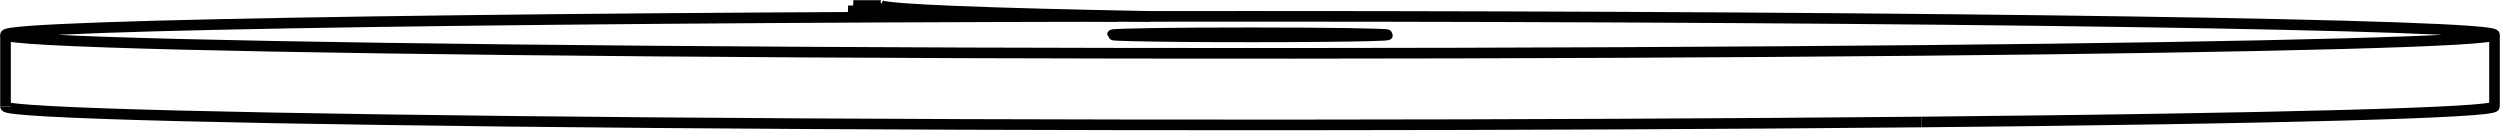
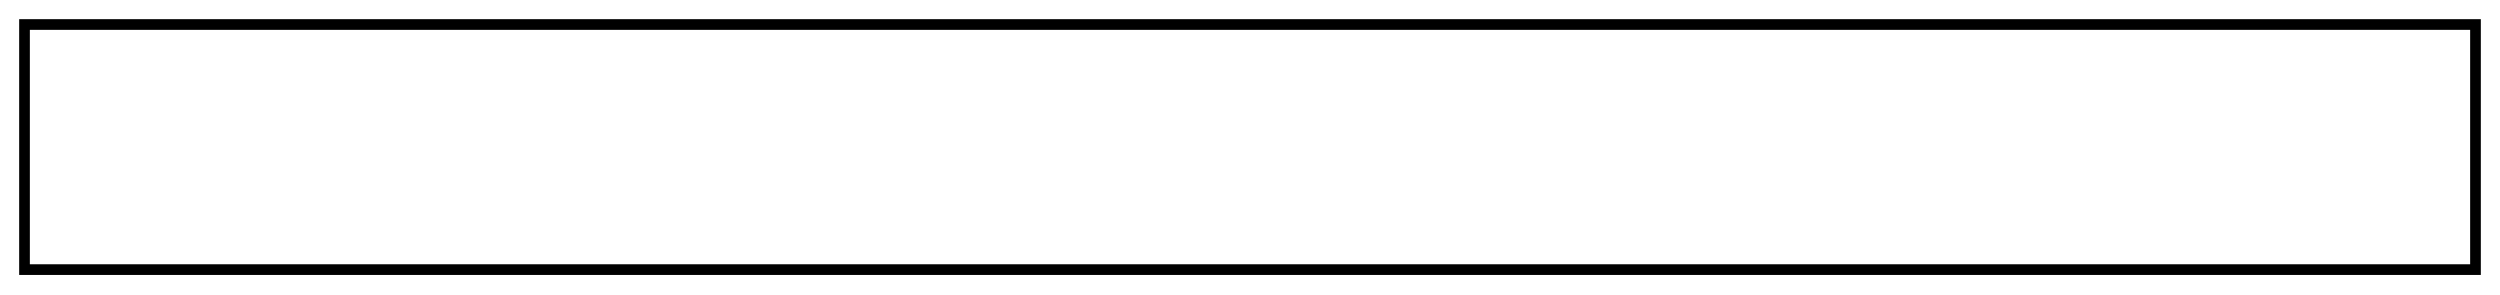
- <svg xmlns="http://www.w3.org/2000/svg" version="1.1" viewBox="-158.603 -10.968 454 23.685" fill="none" stroke="black" stroke-width="0.6%" vector-effect="non-scaling-stroke">
-   <path d="M -3.647 -9.965 L -3.647 -7.827" />
-   <path d="M 44.35 -7.983 A 232 3.45 360 0 1 -3.647 -9.965" />
-   <path d="M 1.348 -9.968 L -3.647 -9.965" />
-   <path d="M 50.261 -7.991 A 227 3.375 360 0 1 1.348 -9.968" />
-   <path d="M 190.302 11.187 A 226 3.36 180 0 0 294.397 8.357 L 294.397 -4.642 A 226 3.36 360 0 1 190.302 -1.812 A 226 3.36 360 0 1 -157.603 -4.642 A 226 3.36 360 0 1 294.397 -4.642" />
-   <path d="M -157.603 8.357 A 226 3.36 180 0 0 190.302 11.187" />
-   <path d="M 81.882 -4.329 A 25 0.372 360 0 1 43.397 -4.642 A 25 0.372 360 0 1 93.397 -4.642 A 25 0.372 360 0 1 81.882 -4.329 Z" />
-   <path d="M -157.603 8.357 L -157.603 -4.642" />
+ <svg xmlns="http://www.w3.org/2000/svg" version="1.1" viewBox="315 -232 102 12" fill="none" stroke="black" stroke-width="0.6%" vector-effect="non-scaling-stroke">
+   <path d="M 316 -231 L 416 -231 L 416 -221 L 316 -221 L 316 -231 Z" />
</svg>
